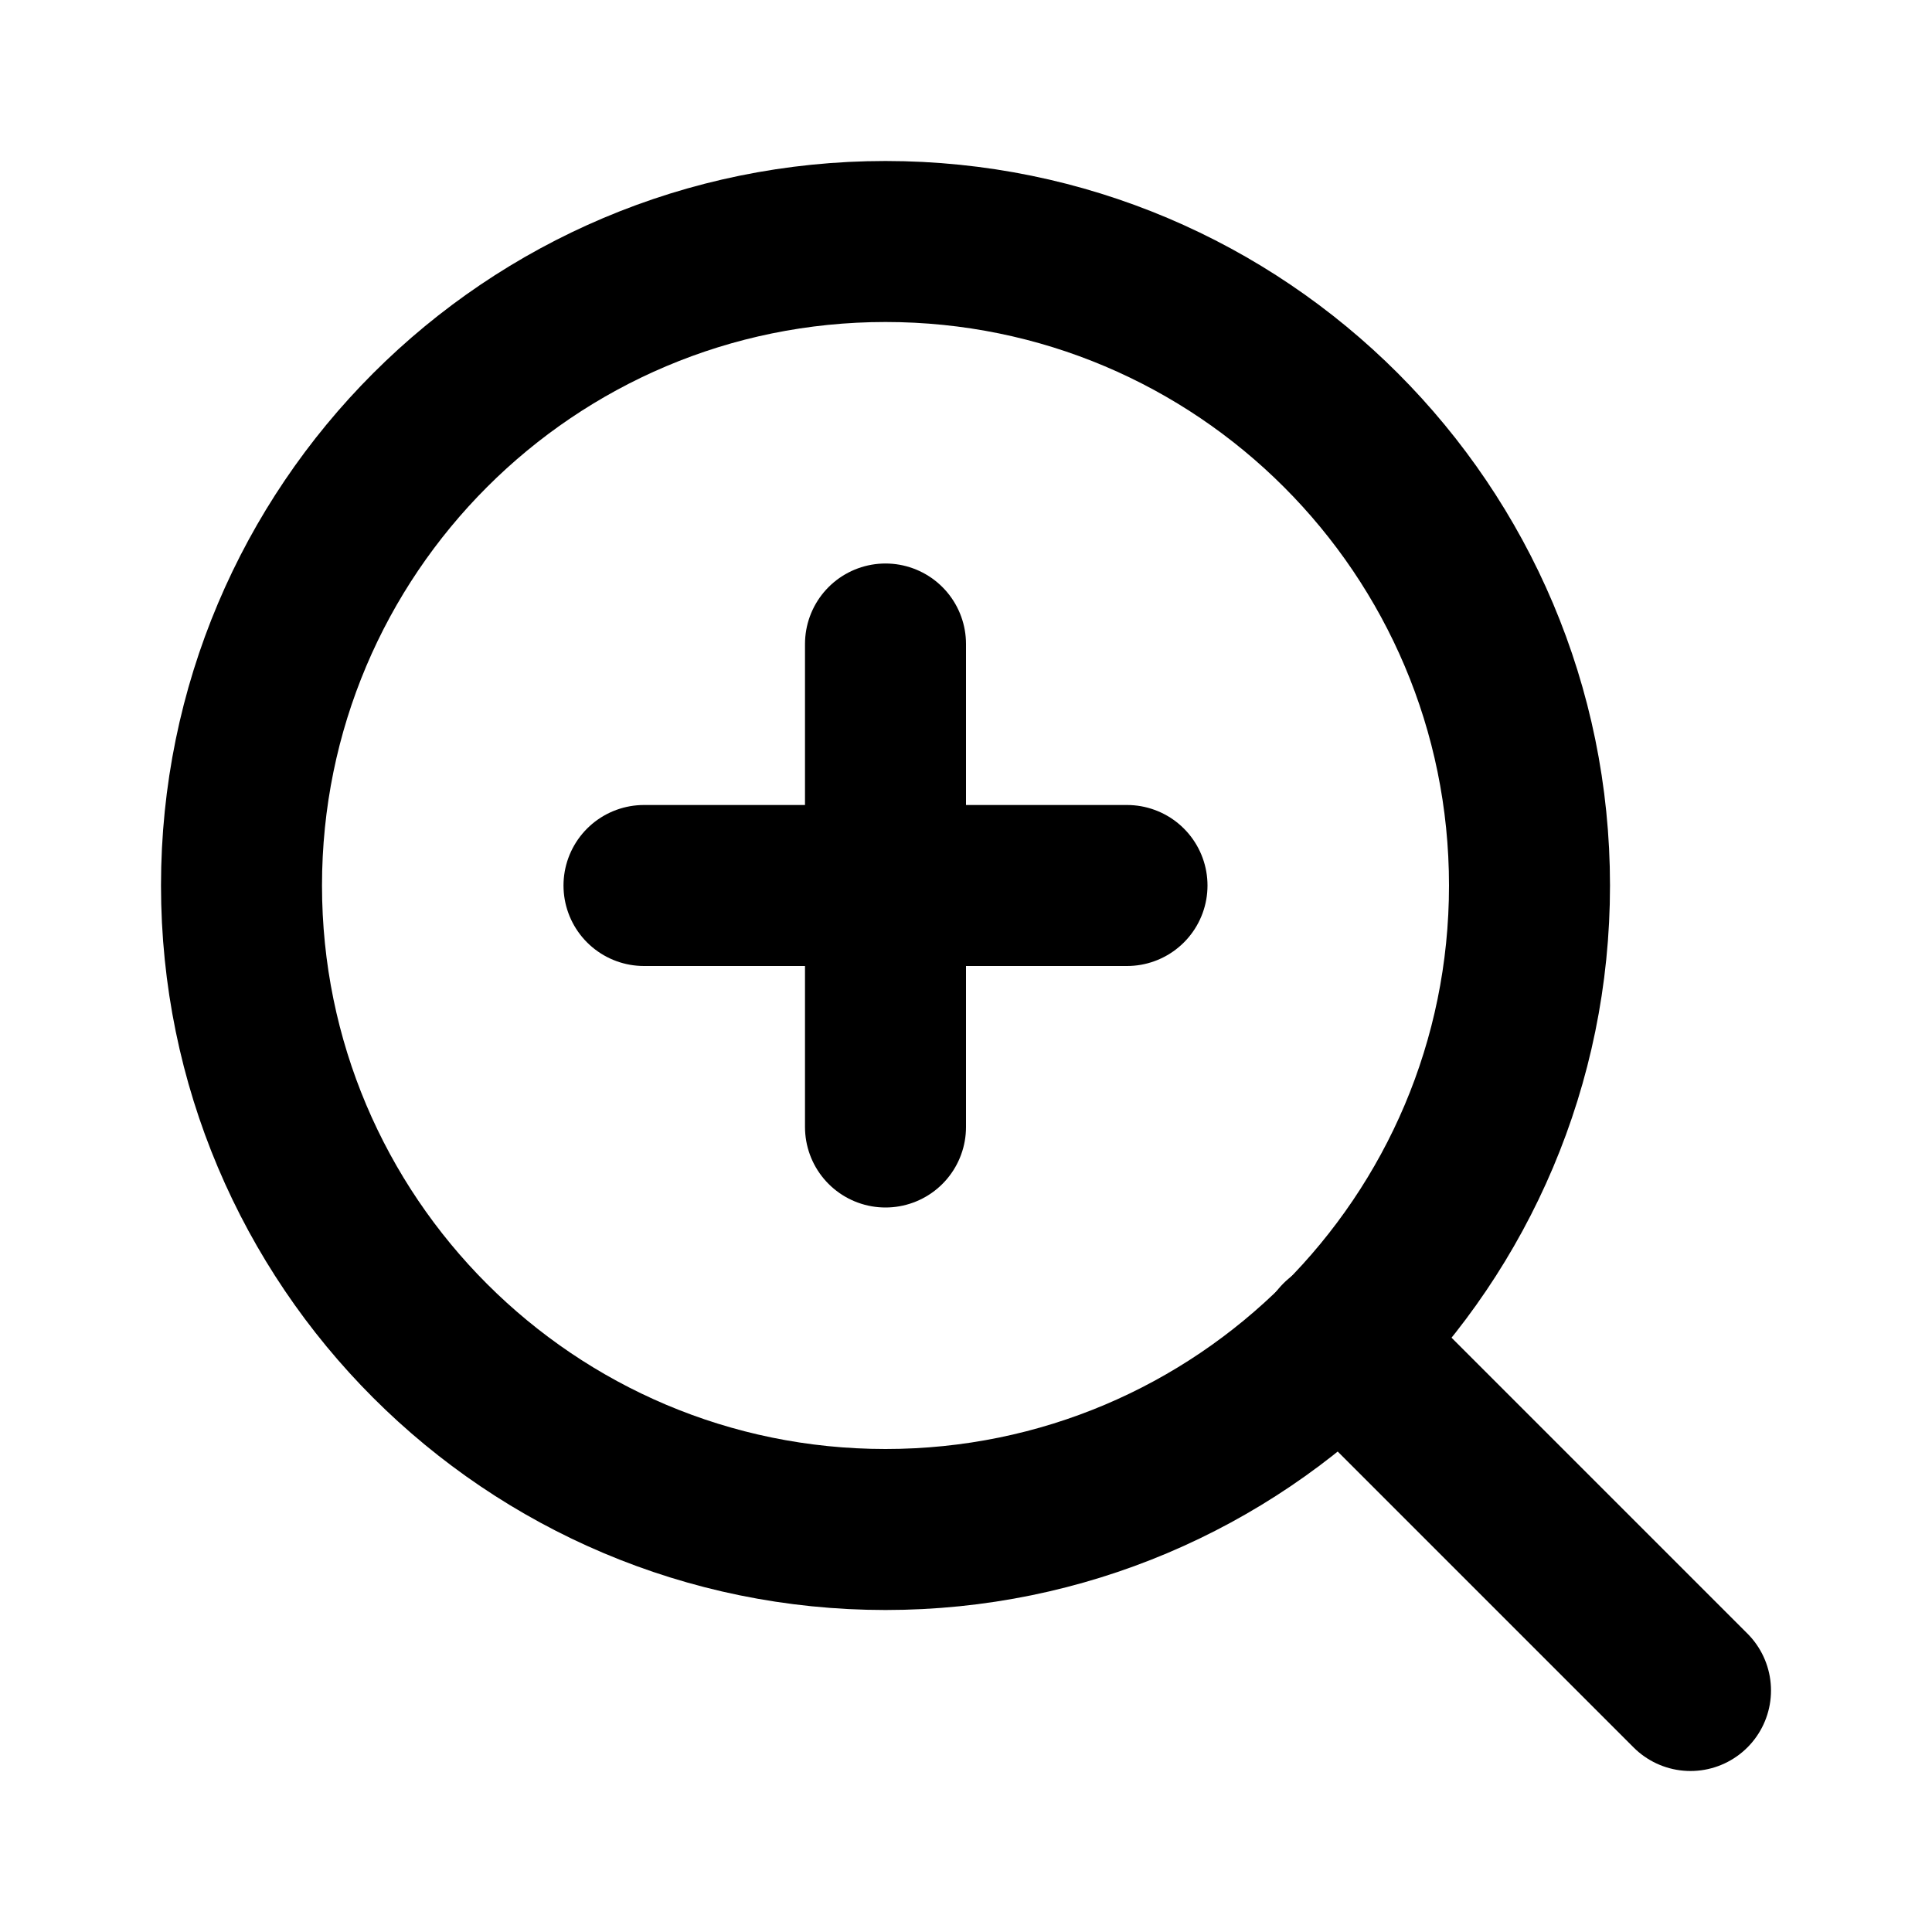
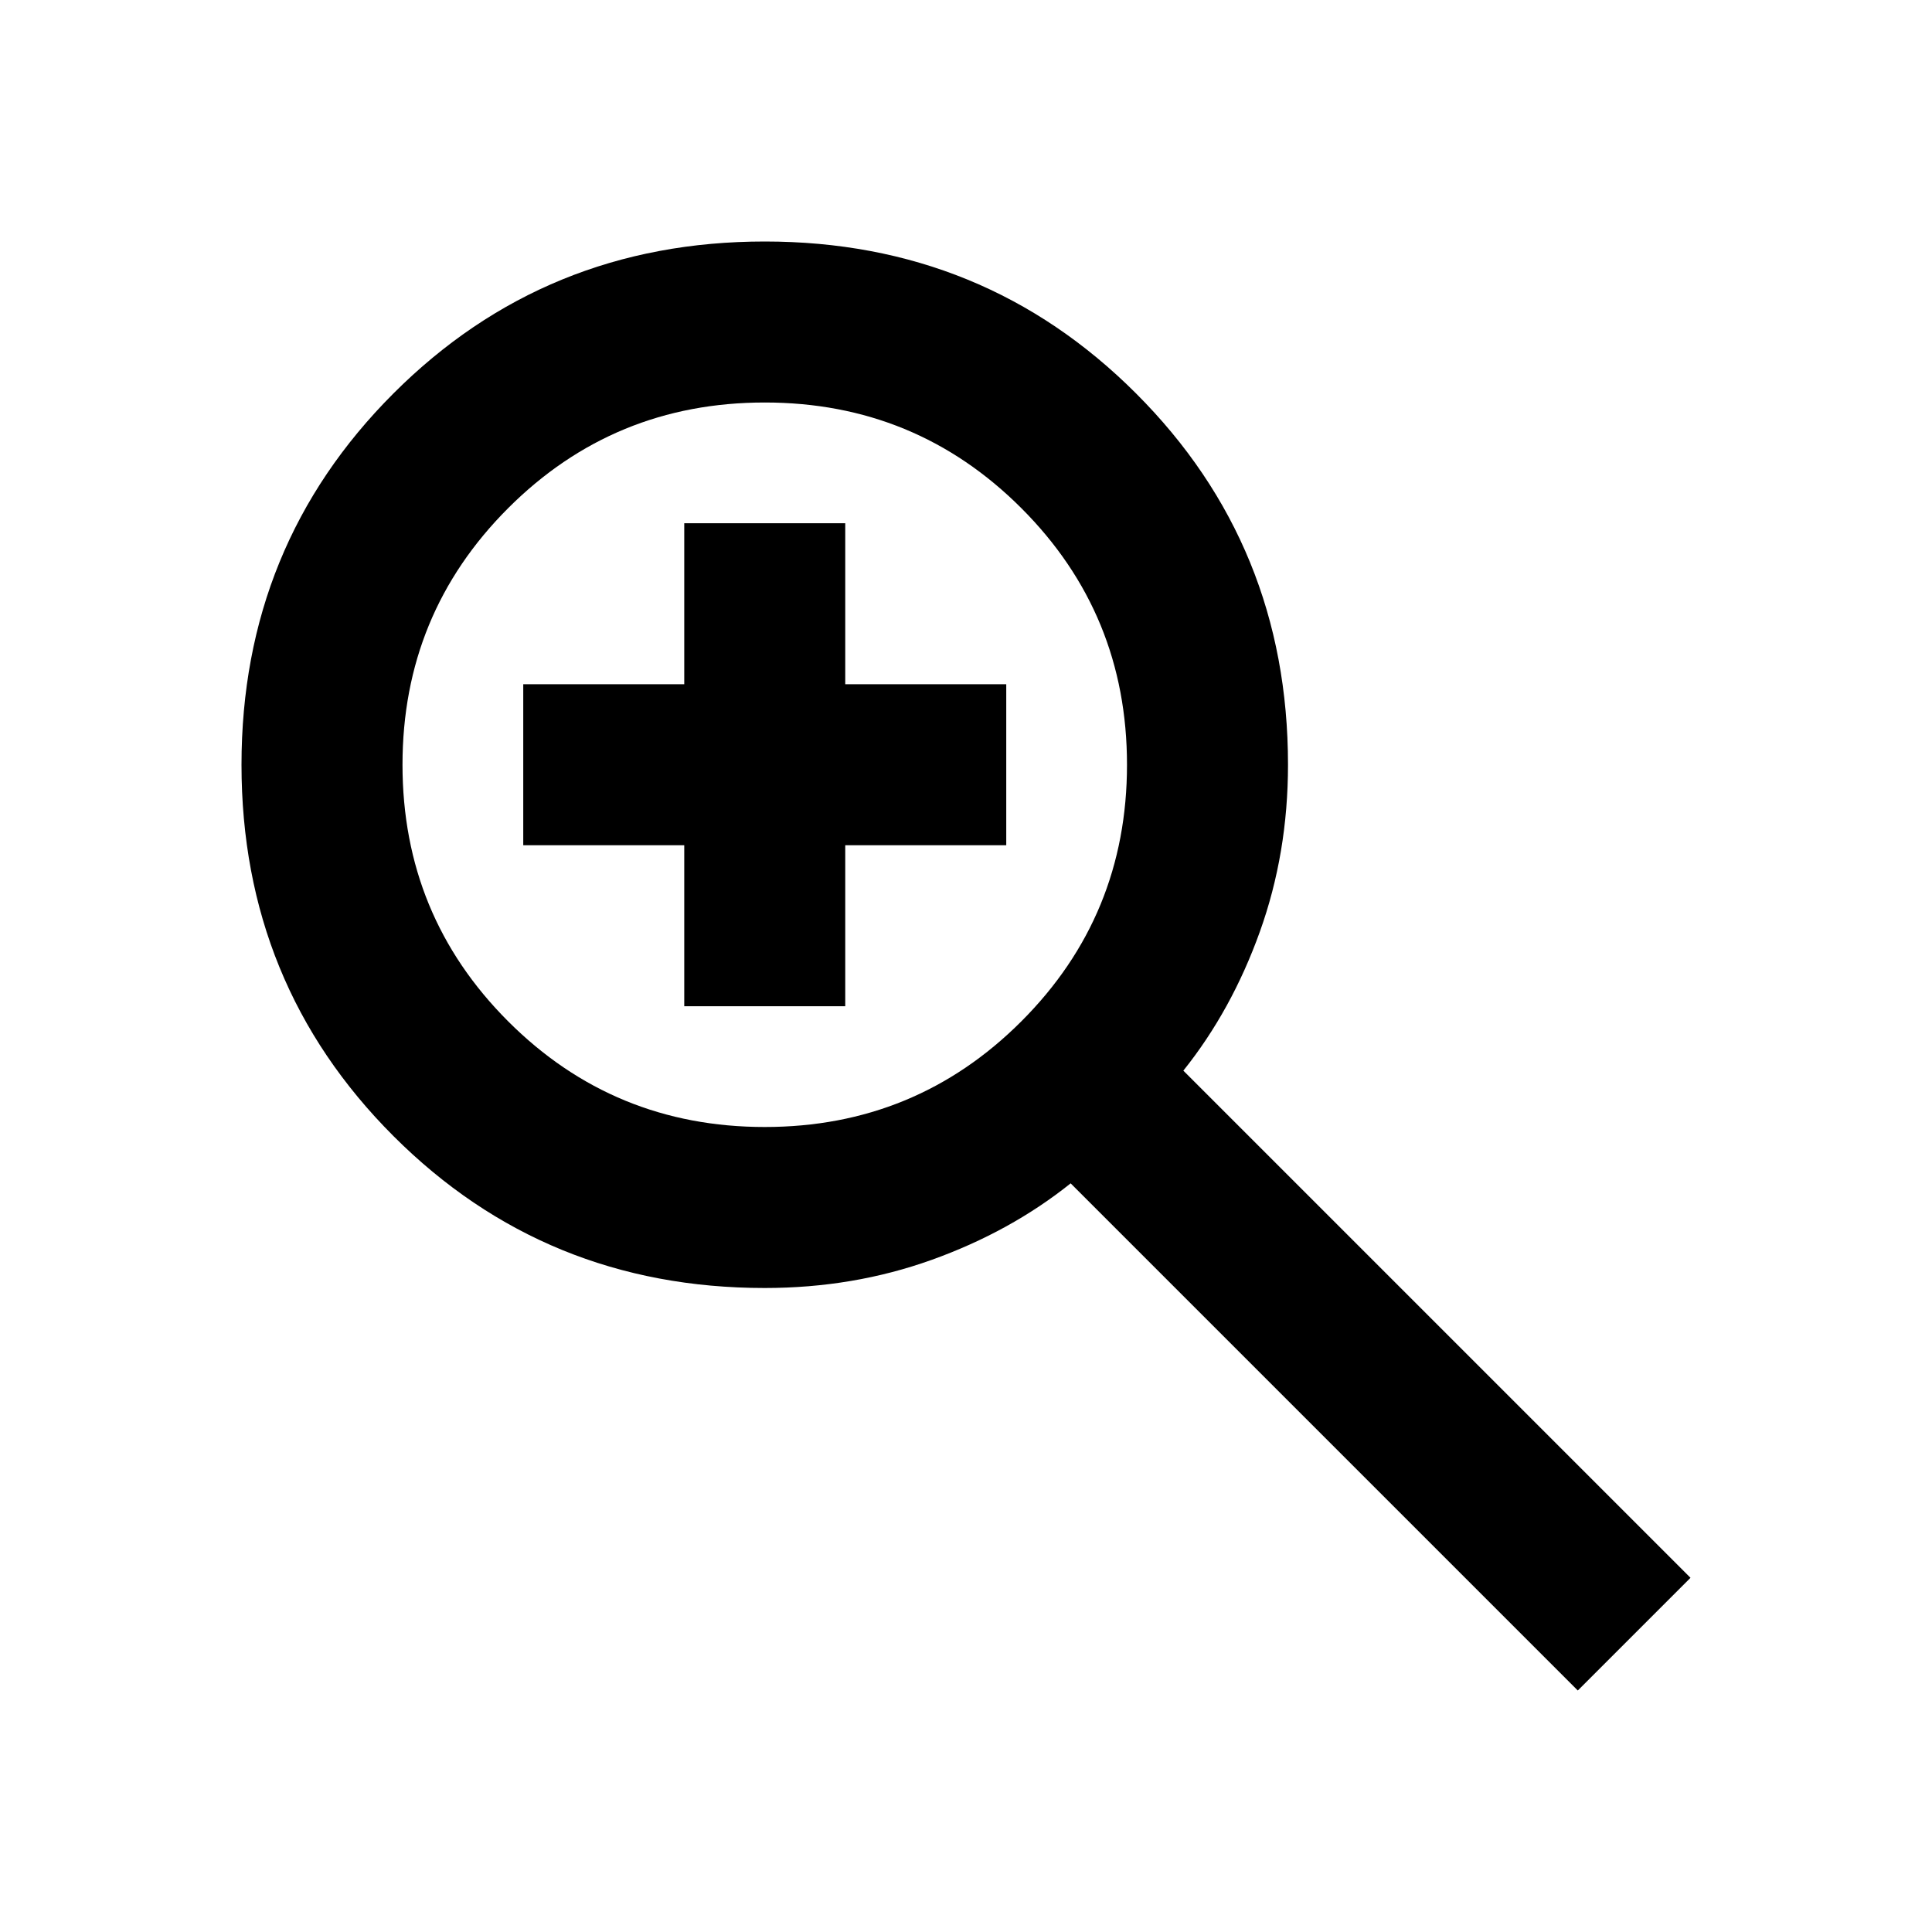
- <svg xmlns="http://www.w3.org/2000/svg" width="24" height="24" viewBox="0 0 24 24" fill="none" stroke="#000000" stroke-width="2" stroke-linecap="round" stroke-linejoin="round" class="lucide lucide-zoom-in">
-   <circle cx="11" cy="11" r="8" />
-   <line x1="21" x2="16.65" y1="21" y2="16.65" />
-   <line x1="11" x2="11" y1="8" y2="14" />
-   <line x1="8" x2="14" y1="11" y2="11" />
+ <svg xmlns="http://www.w3.org/2000/svg" height="24px" viewBox="0 -960 960 960" width="24px" fill="#000000">
+   <path d="M784-120 532-372q-30 24-69 38t-83 14q-109 0-184.5-75.5T120-580q0-109 75.5-184.5T380-840q109 0 184.5 75.5T640-580q0 44-14 83t-38 69l252 252-56 56ZM380-400q75 0 127.5-52.5T560-580q0-75-52.5-127.5T380-760q-75 0-127.5 52.5T200-580q0 75 52.5 127.5T380-400Zm-40-60v-80h-80v-80h80v-80h80v80h80v80h-80v80h-80Z" />
</svg>
